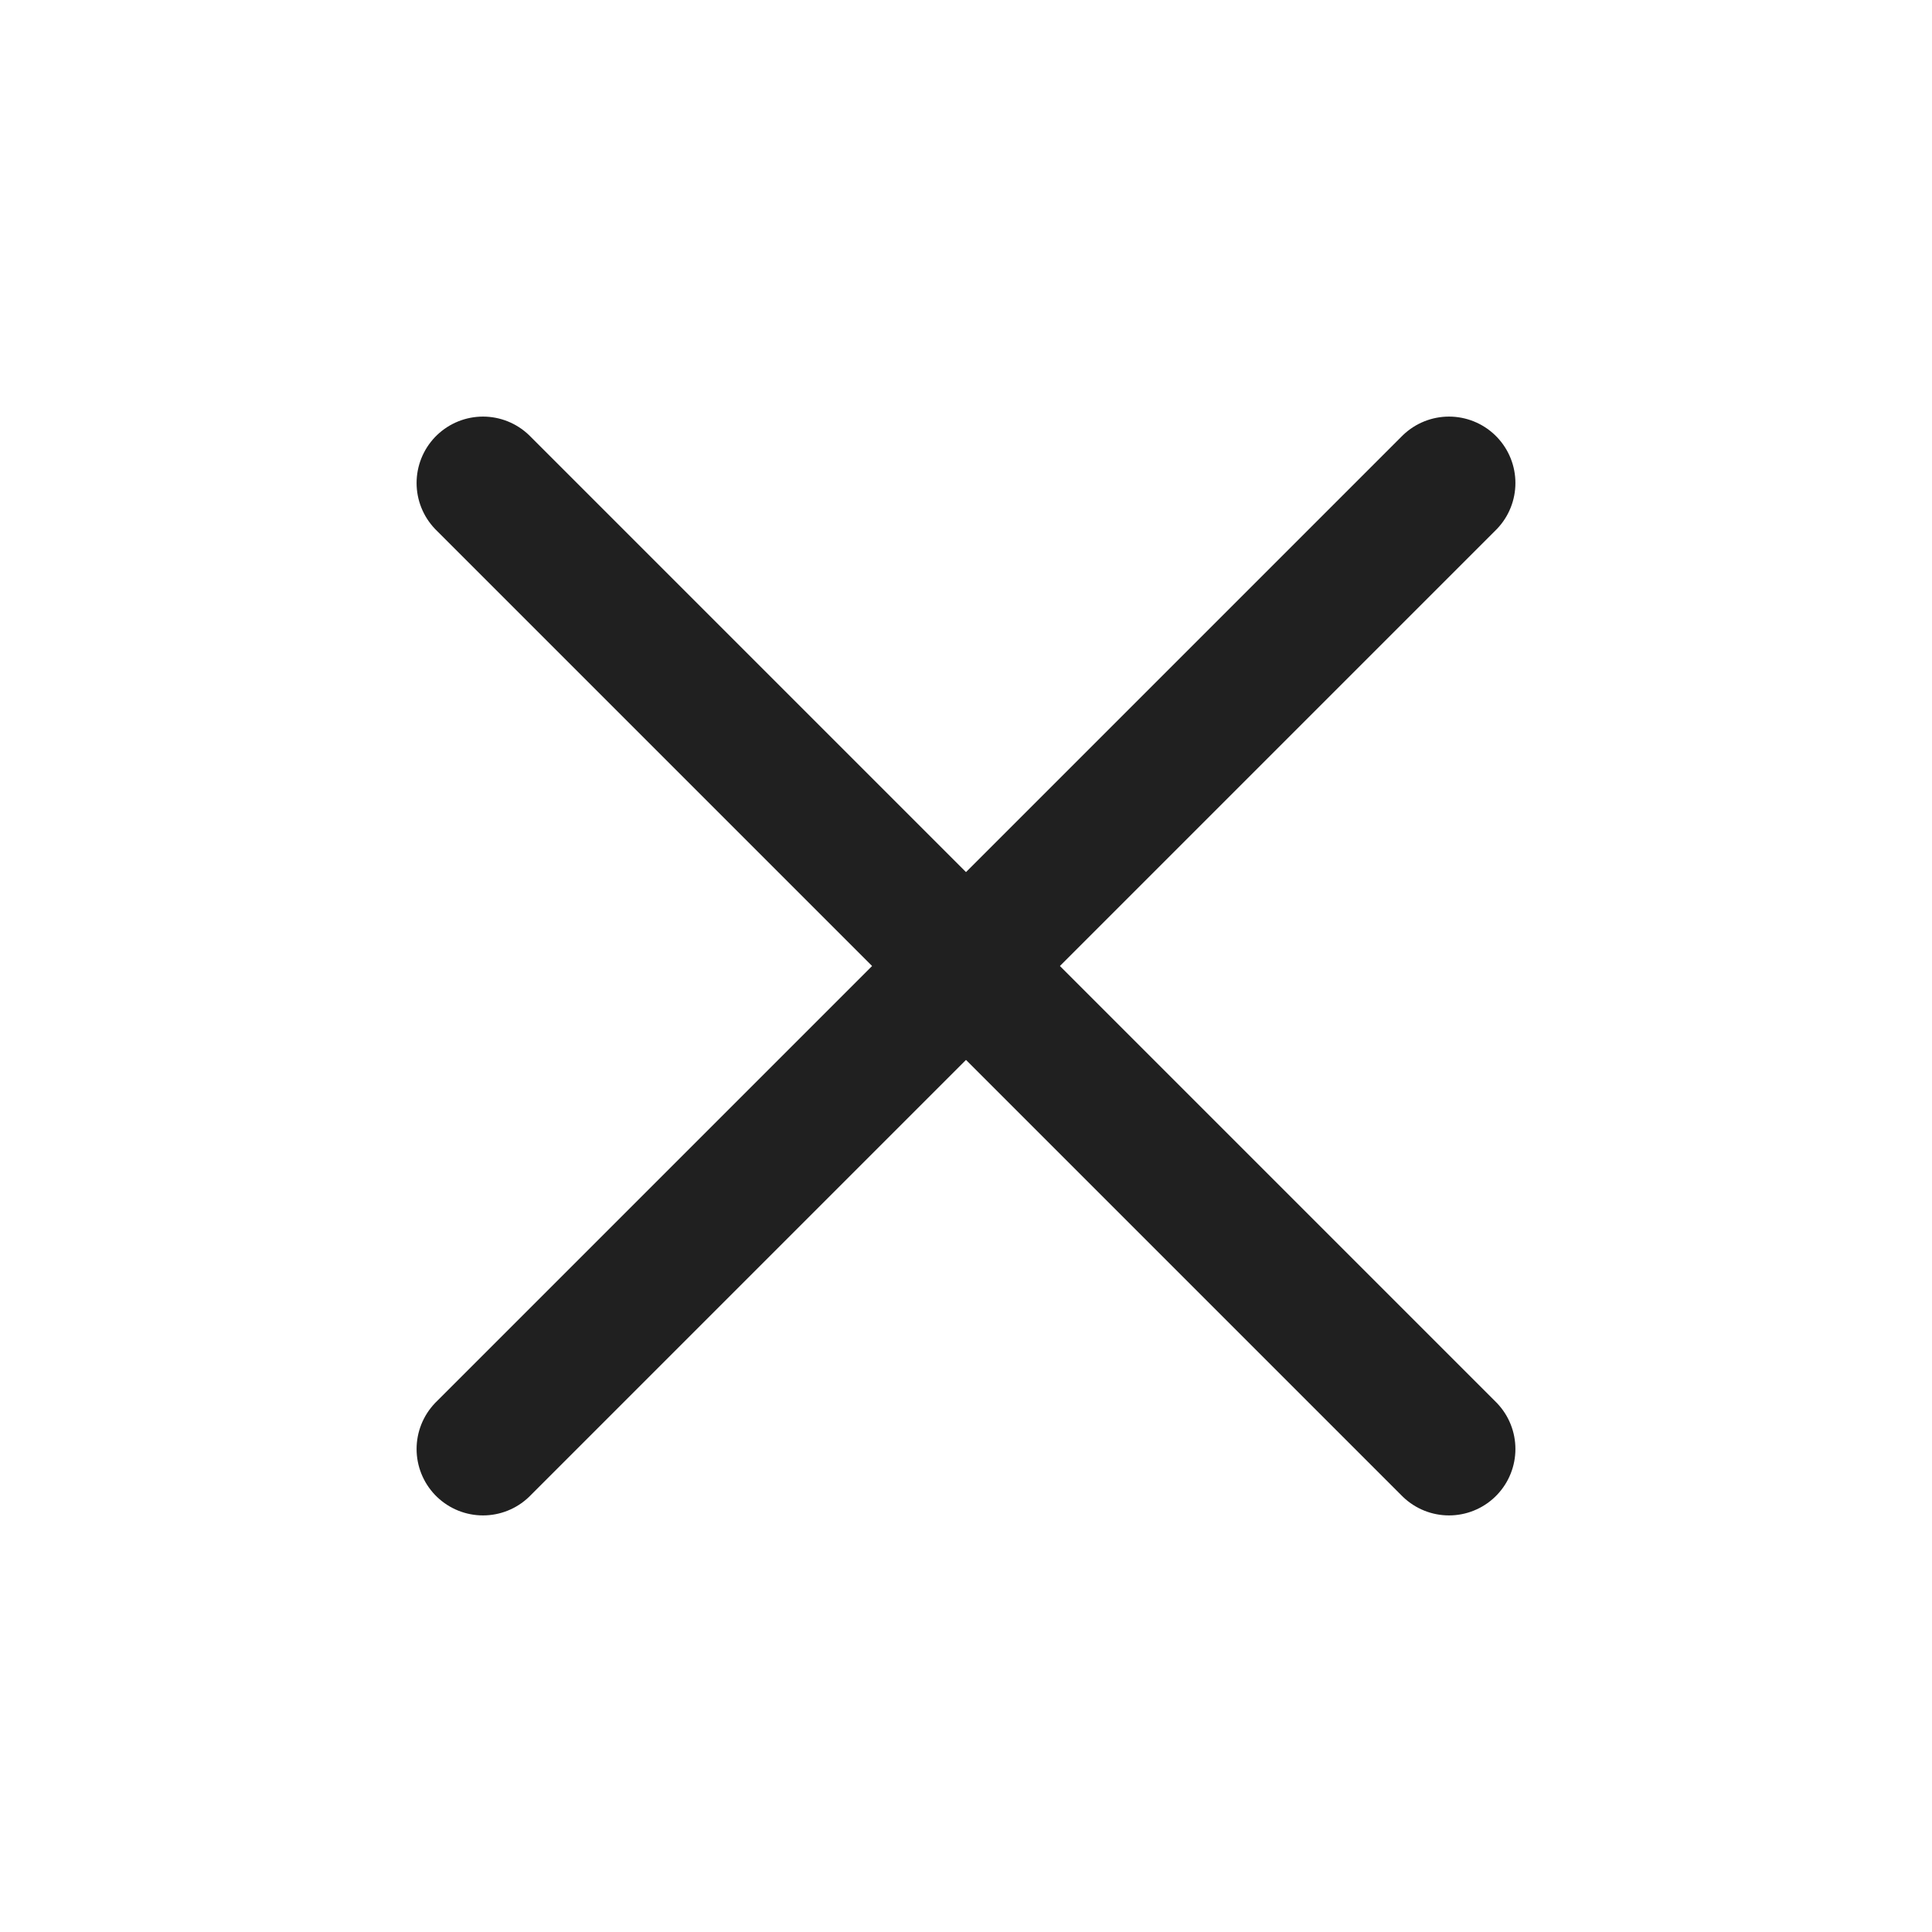
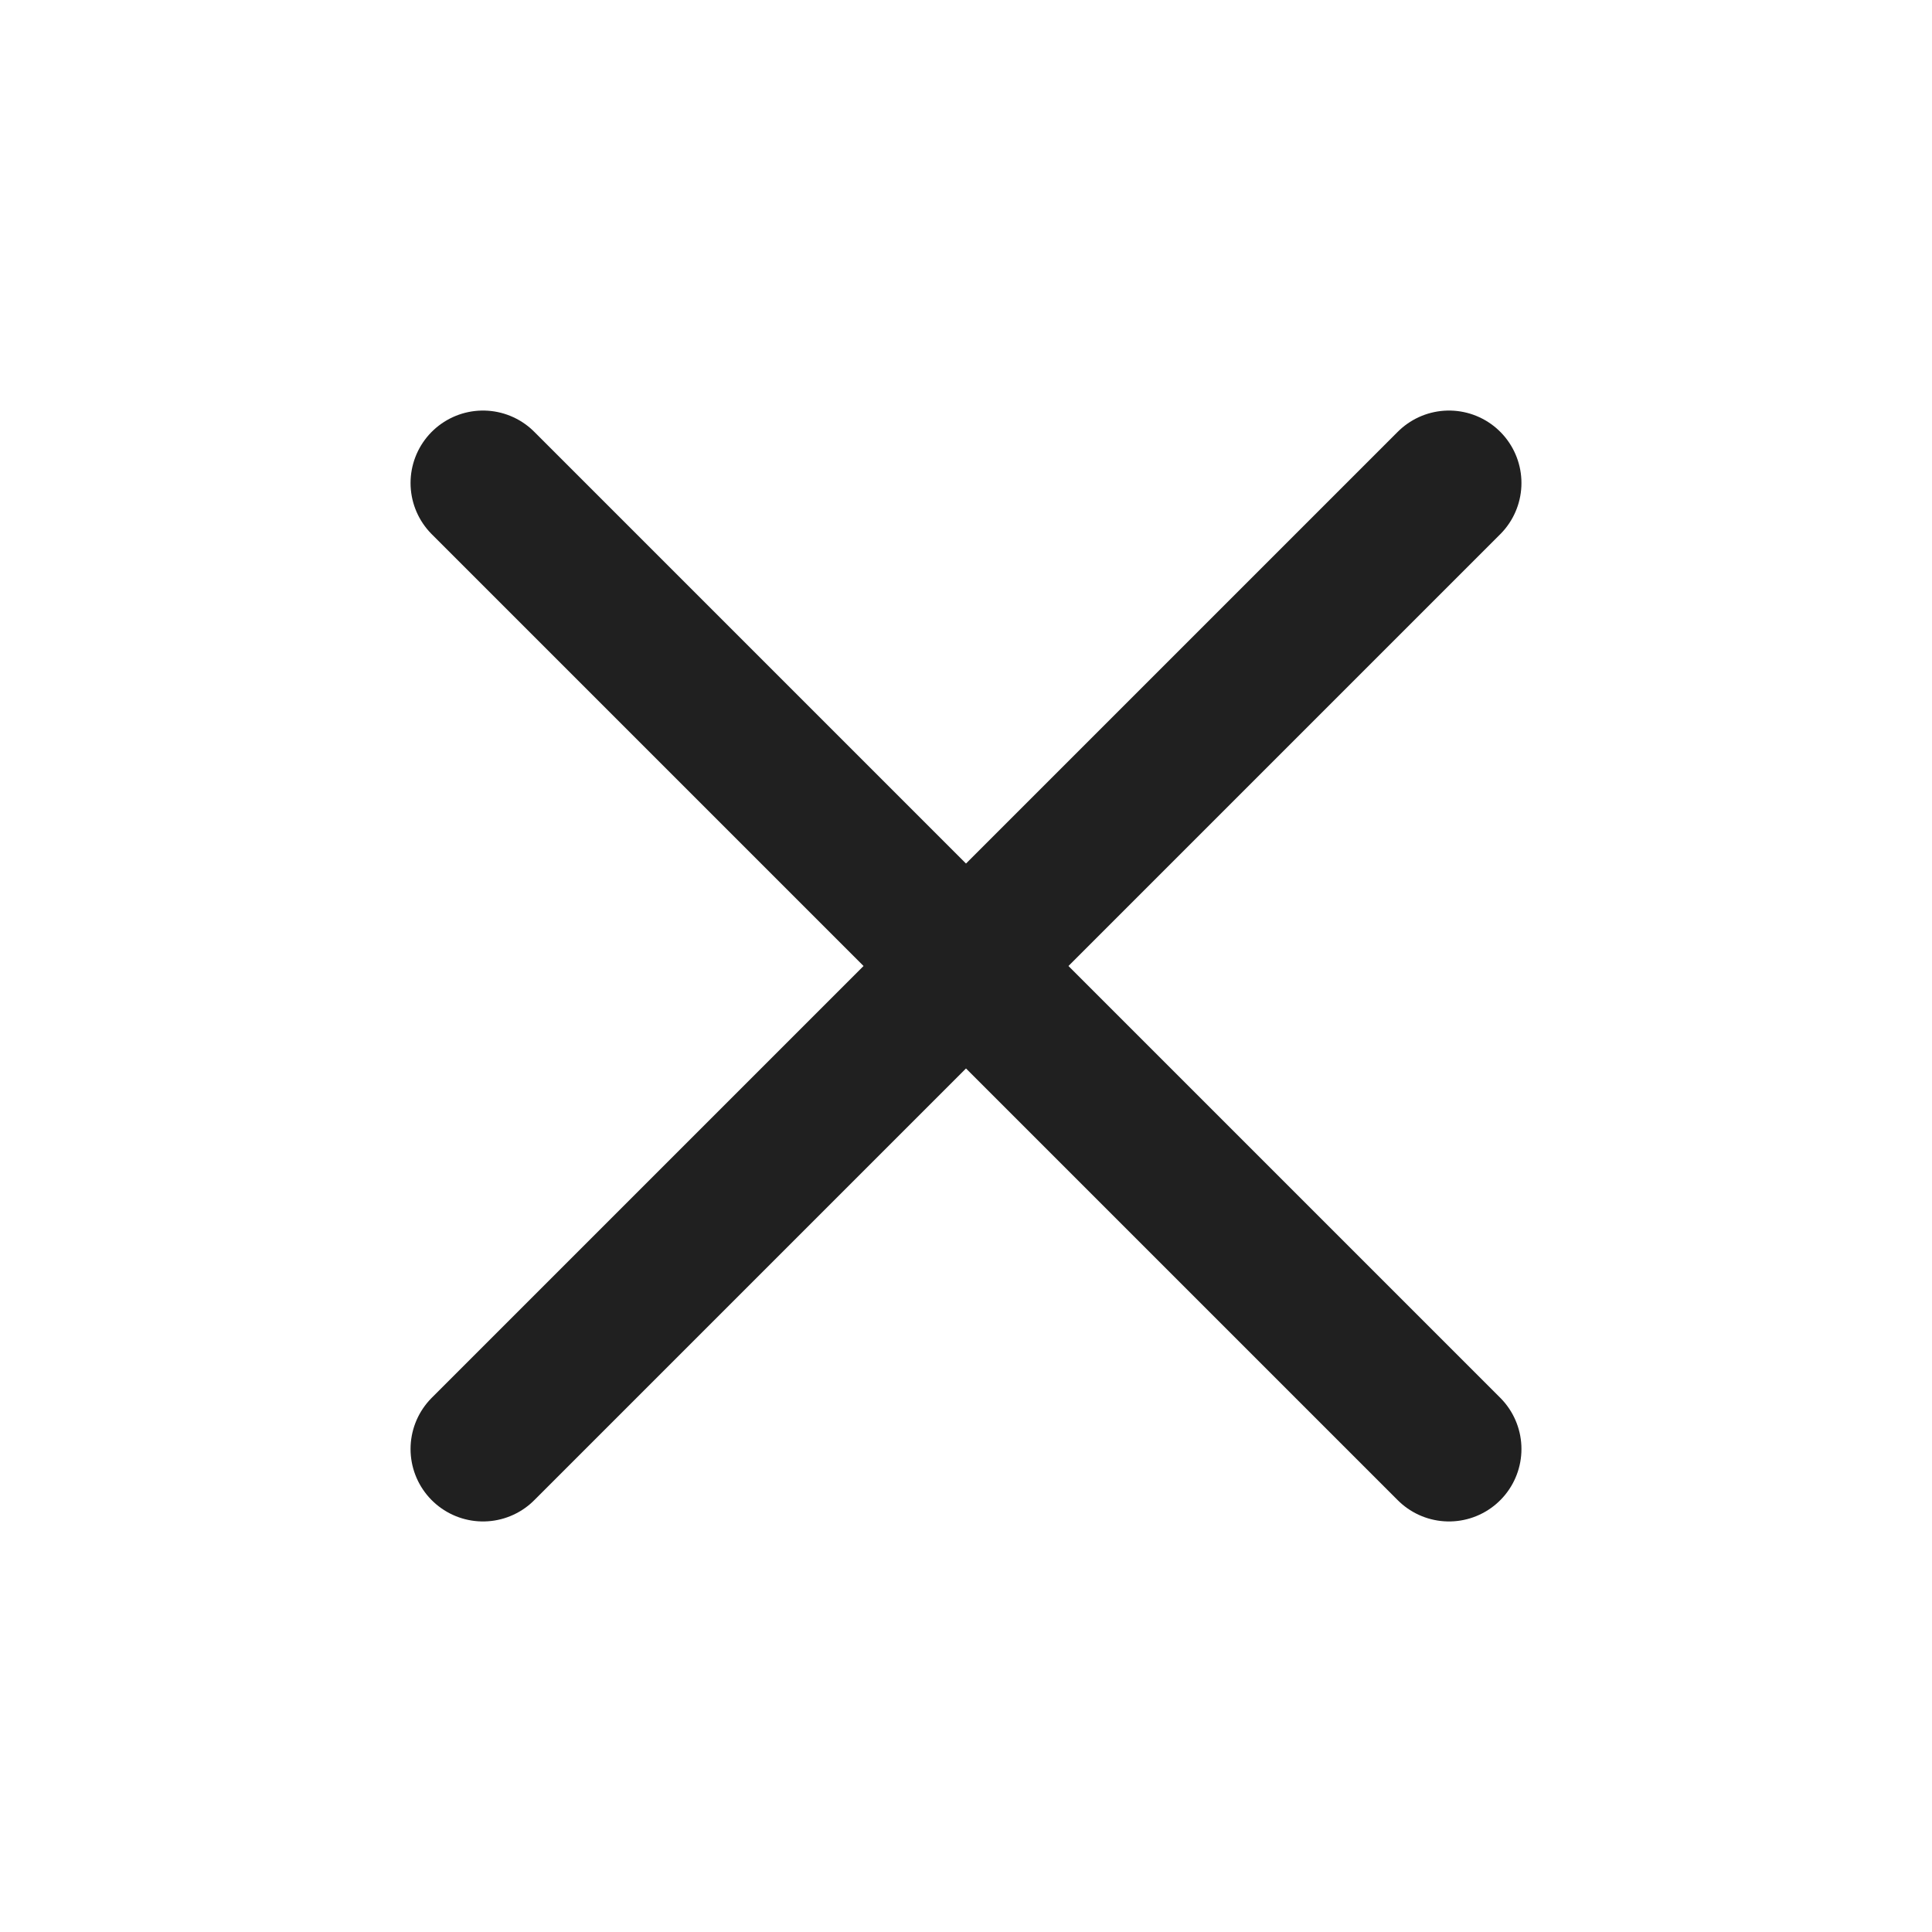
- <svg xmlns="http://www.w3.org/2000/svg" width="32" height="32" viewBox="0 0 32 32" fill="none">
-   <path d="M-996 -876C-996 -880.418 -992.418 -884 -988 -884H236C240.418 -884 244 -880.418 244 -876V814C244 818.418 240.418 822 236 822H-988C-992.418 822 -996 818.418 -996 814V-876Z" fill="white" />
-   <path d="M-988 -884V-883H236V-884V-885H-988V-884ZM244 -876H243V814H244H245V-876H244ZM236 822V821H-988V822V823H236V822ZM-996 814H-995V-876H-996H-997V814H-996ZM-988 822V821C-991.866 821 -995 817.866 -995 814H-996H-997C-997 818.971 -992.971 823 -988 823V822ZM244 814H243C243 817.866 239.866 821 236 821V822V823C240.971 823 245 818.971 245 814H244ZM236 -884V-883C239.866 -883 243 -879.866 243 -876H244H245C245 -880.971 240.971 -885 236 -885V-884ZM-988 -884V-885C-992.971 -885 -997 -880.971 -997 -876H-996H-995C-995 -879.866 -991.866 -883 -988 -883V-884Z" fill="#F1F1F1" />
-   <path d="M24 8L8 24M8 8L24 24" stroke="#202020" stroke-width="2.2" stroke-linecap="round" stroke-linejoin="round" />
+ <svg xmlns="http://www.w3.org/2000/svg" width="24" height="24" viewBox="0 0 24 24" fill="none">
+   <path d="M-204 -924C-204 -928.418 -200.418 -932 -196 -932H948C952.418 -932 956 -928.418 956 -924V766C956 770.418 952.418 774 948 774H-196C-200.418 774 -204 770.418 -204 766V-924Z" fill="white" />
+   <path d="M-196 -932V-931H948V-932V-933H-196V-932ZM956 -924H955V766H956H957V-924H956ZM948 774V773H-196V774V775H948V774ZM-204 766H-203V-924H-204H-205V766H-204ZM-196 774V773C-199.866 773 -203 769.866 -203 766H-204H-205C-205 770.971 -200.971 775 -196 775V774ZM956 766H955C955 769.866 951.866 773 948 773V774V775C952.971 775 957 770.971 957 766H956ZM948 -932V-931C951.866 -931 955 -927.866 955 -924H956H957C957 -928.971 952.971 -933 948 -933V-932ZM-196 -932V-933C-200.971 -933 -205 -928.971 -205 -924H-204H-203C-203 -927.866 -199.866 -931 -196 -931V-932Z" fill="#F1F1F1" />
+   <path d="M18 6L6 18M6 6L18 18" stroke="#202020" stroke-width="1.8" stroke-linecap="round" stroke-linejoin="round" />
</svg>
